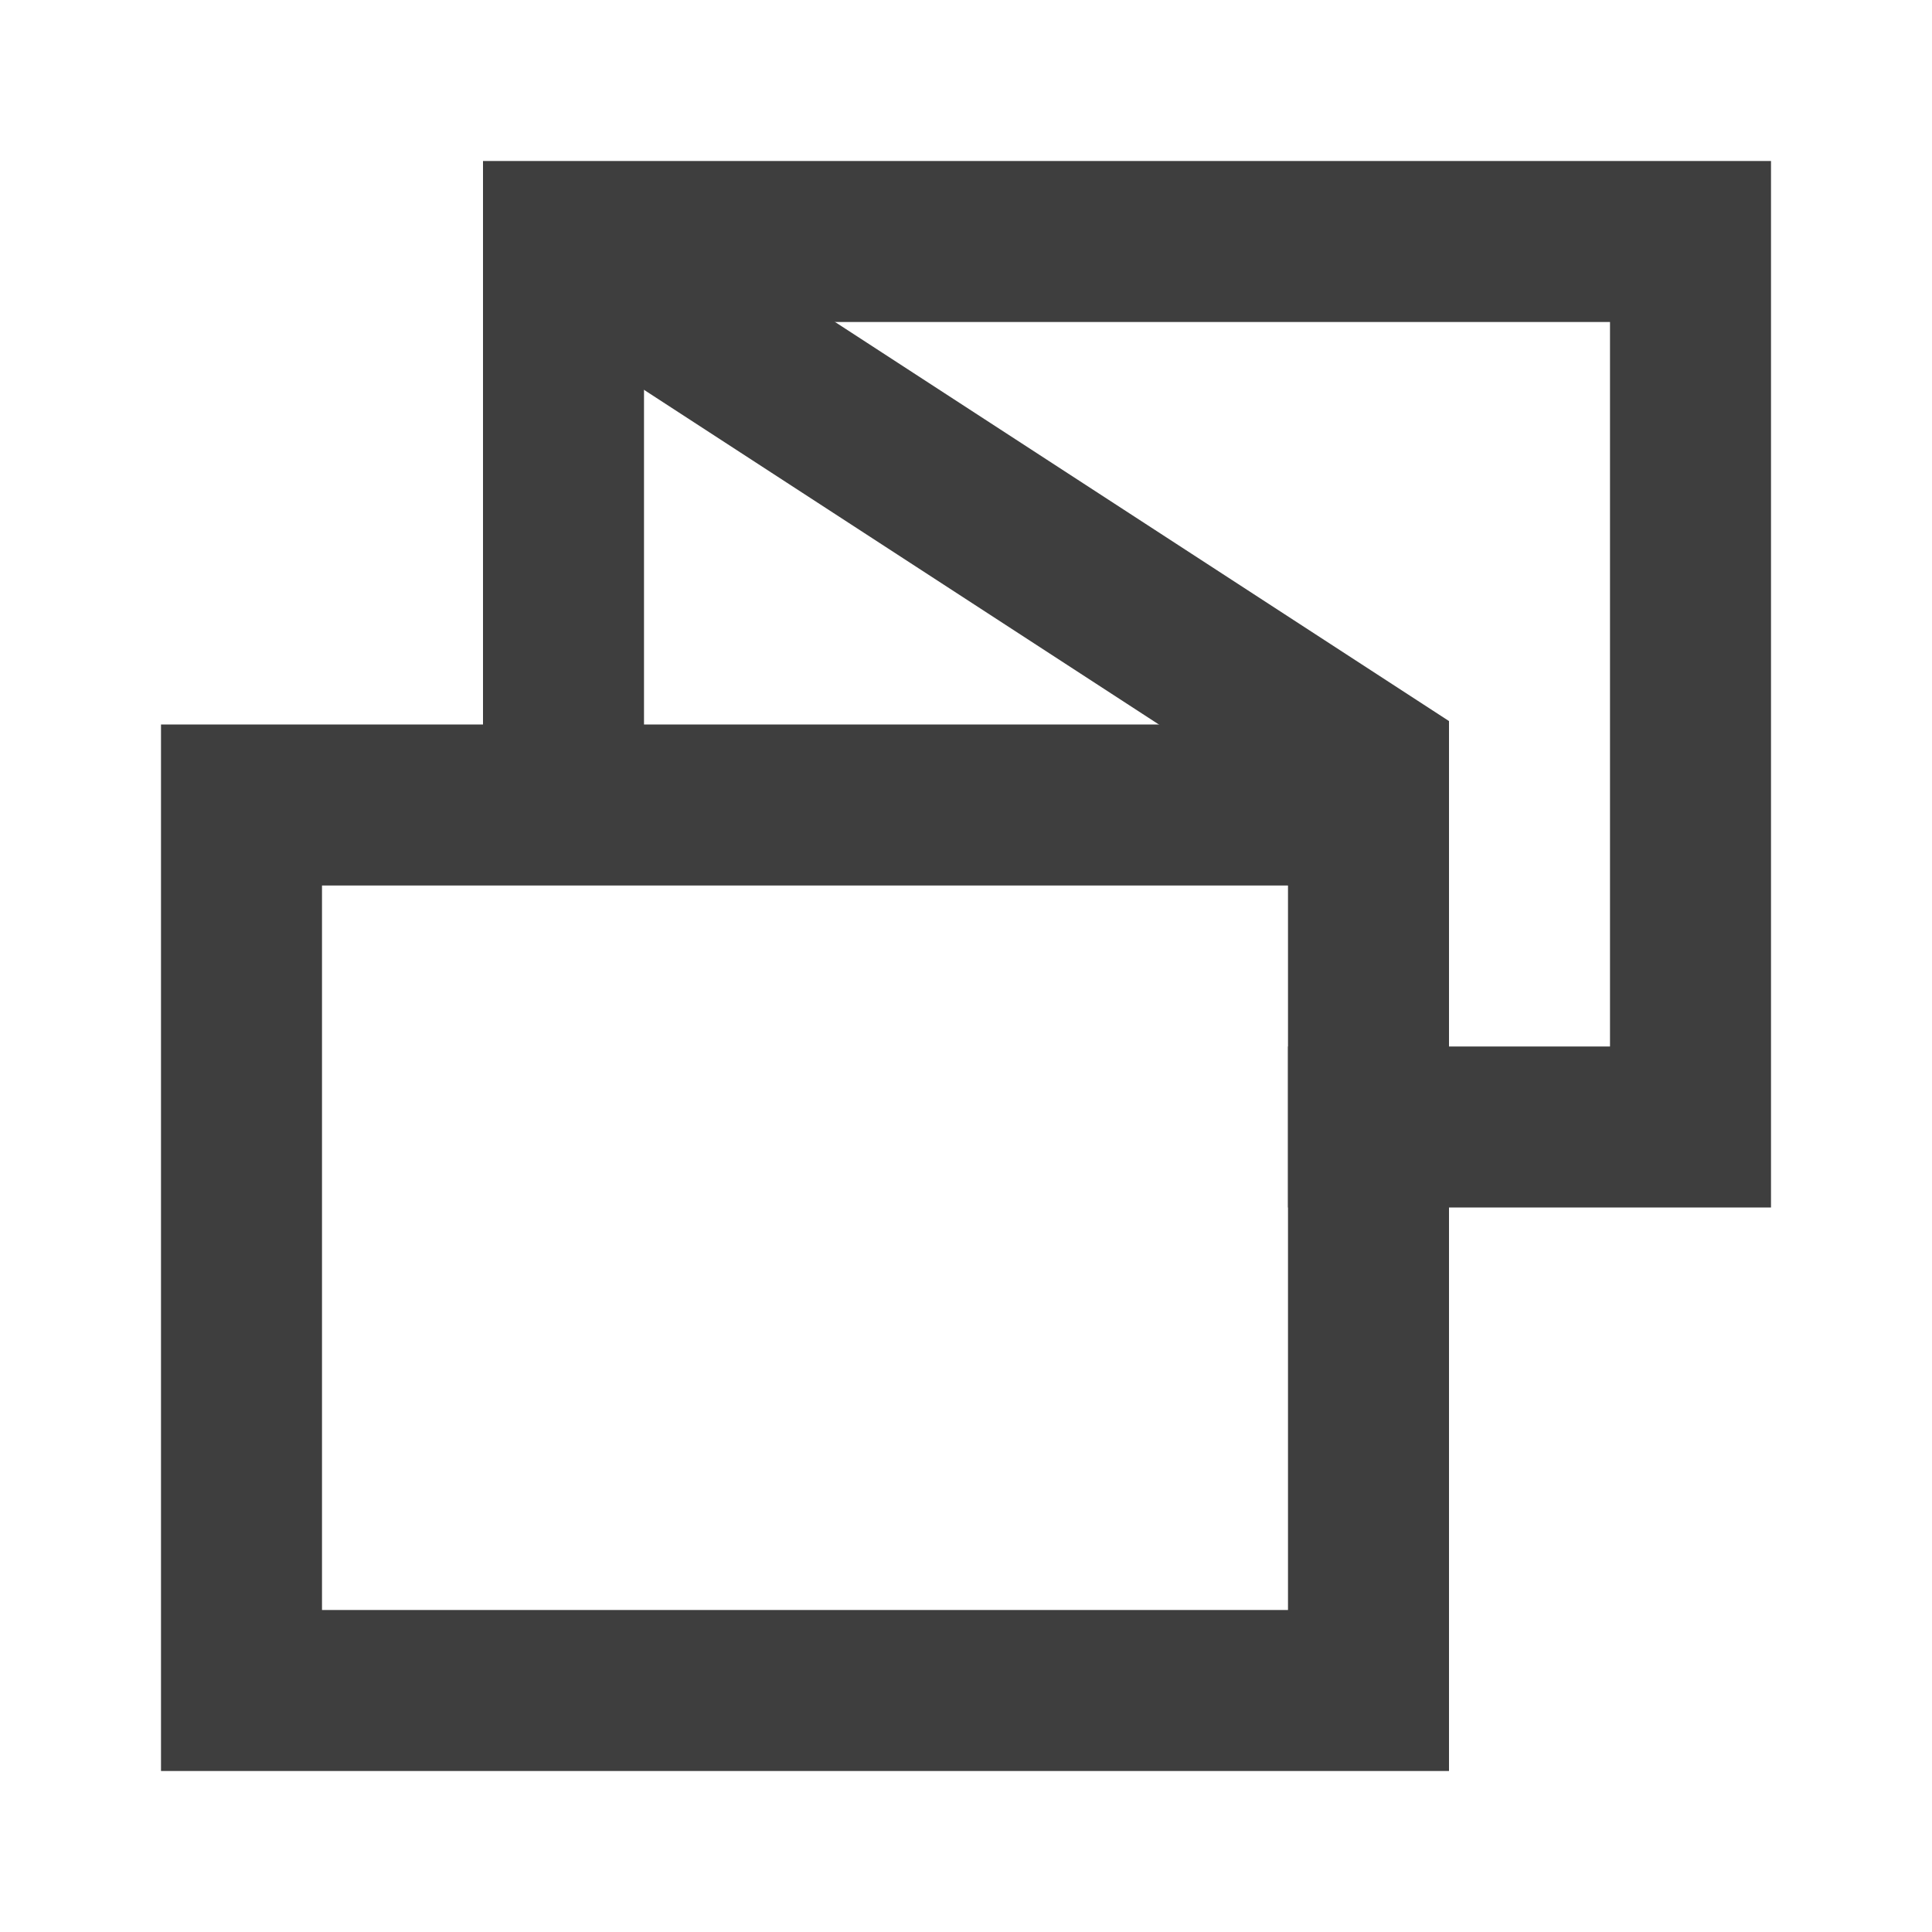
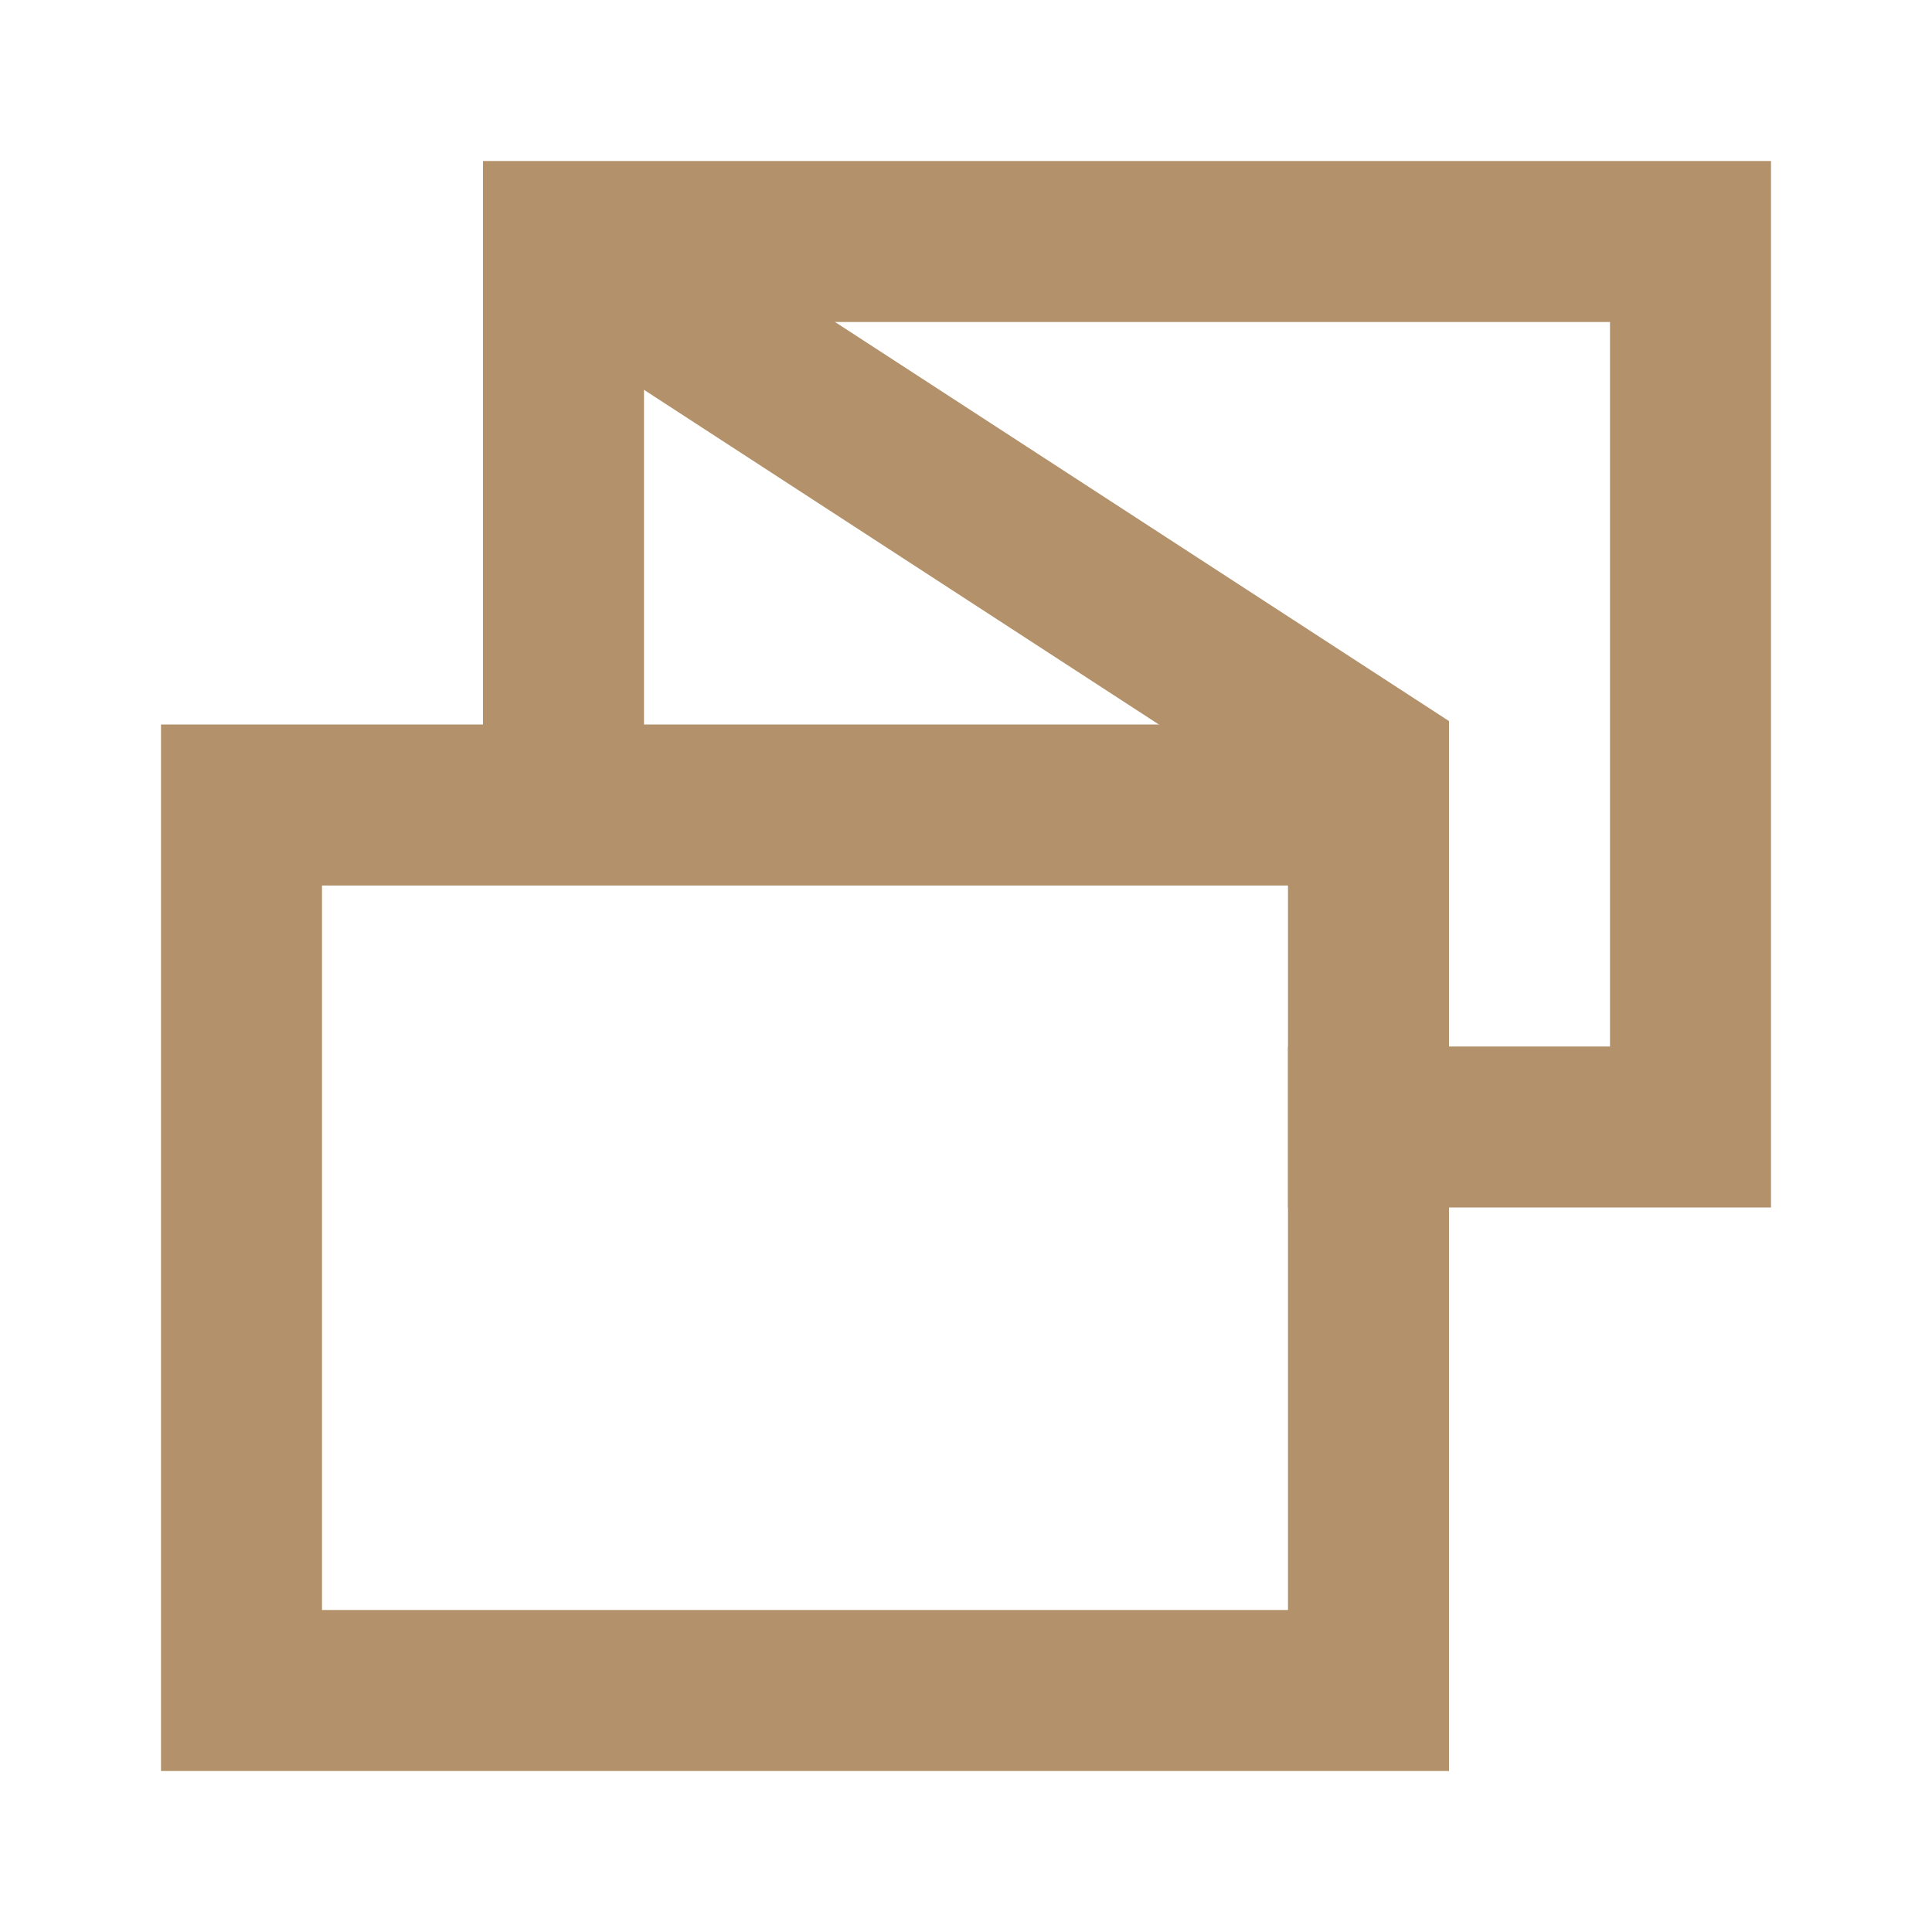
<svg xmlns="http://www.w3.org/2000/svg" width="24" height="24" viewBox="0 0 24 24" fill="none">
-   <path d="M7 10.5V3H21V14H16" stroke="#3E3E3E" stroke-width="2" />
-   <rect x="3" y="10" width="14" height="11" stroke="#3E3E3E" stroke-width="2" />
-   <path d="M7 3L17 9.5V11" stroke="#3E3E3E" stroke-width="2" />
+   <path d="M7 10.5V3H21V14H16" stroke="#B3926B" stroke-width="2" />
+   <rect x="3" y="10" width="14" height="11" stroke="#B3926B" stroke-width="2" />
+   <path d="M7 3L17 9.5V11" stroke="#B3926B" stroke-width="2" />
</svg>
